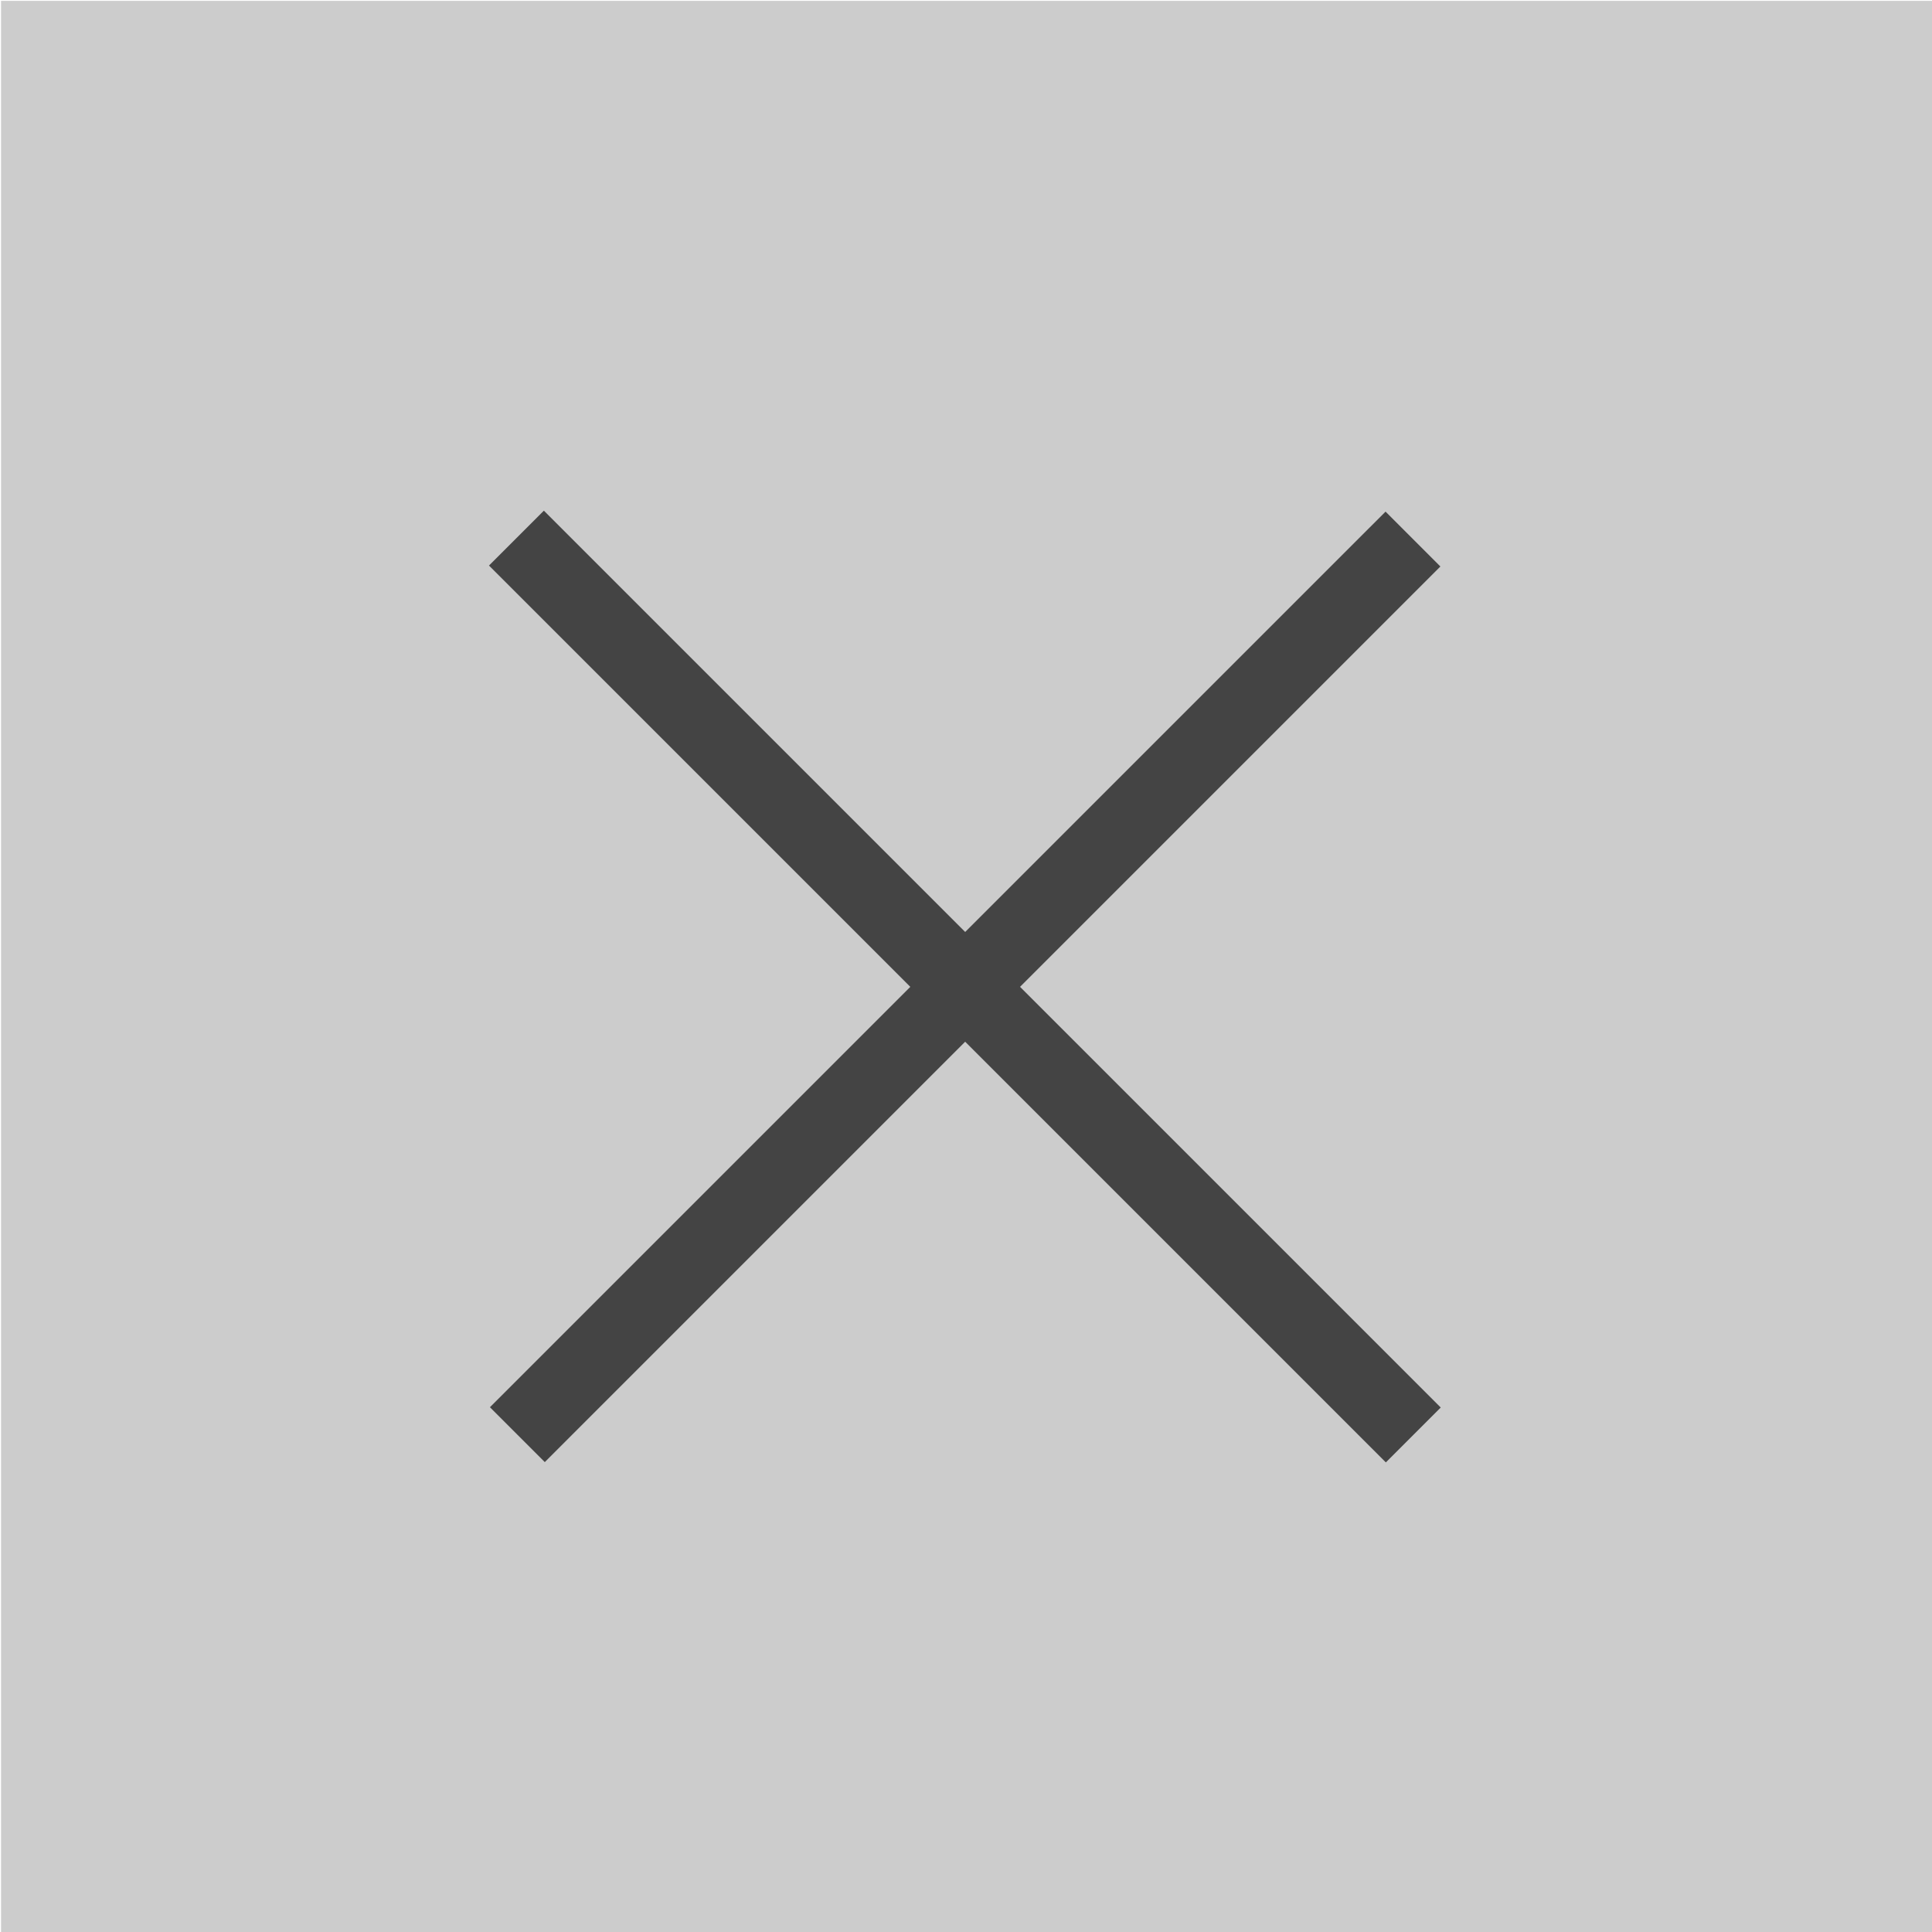
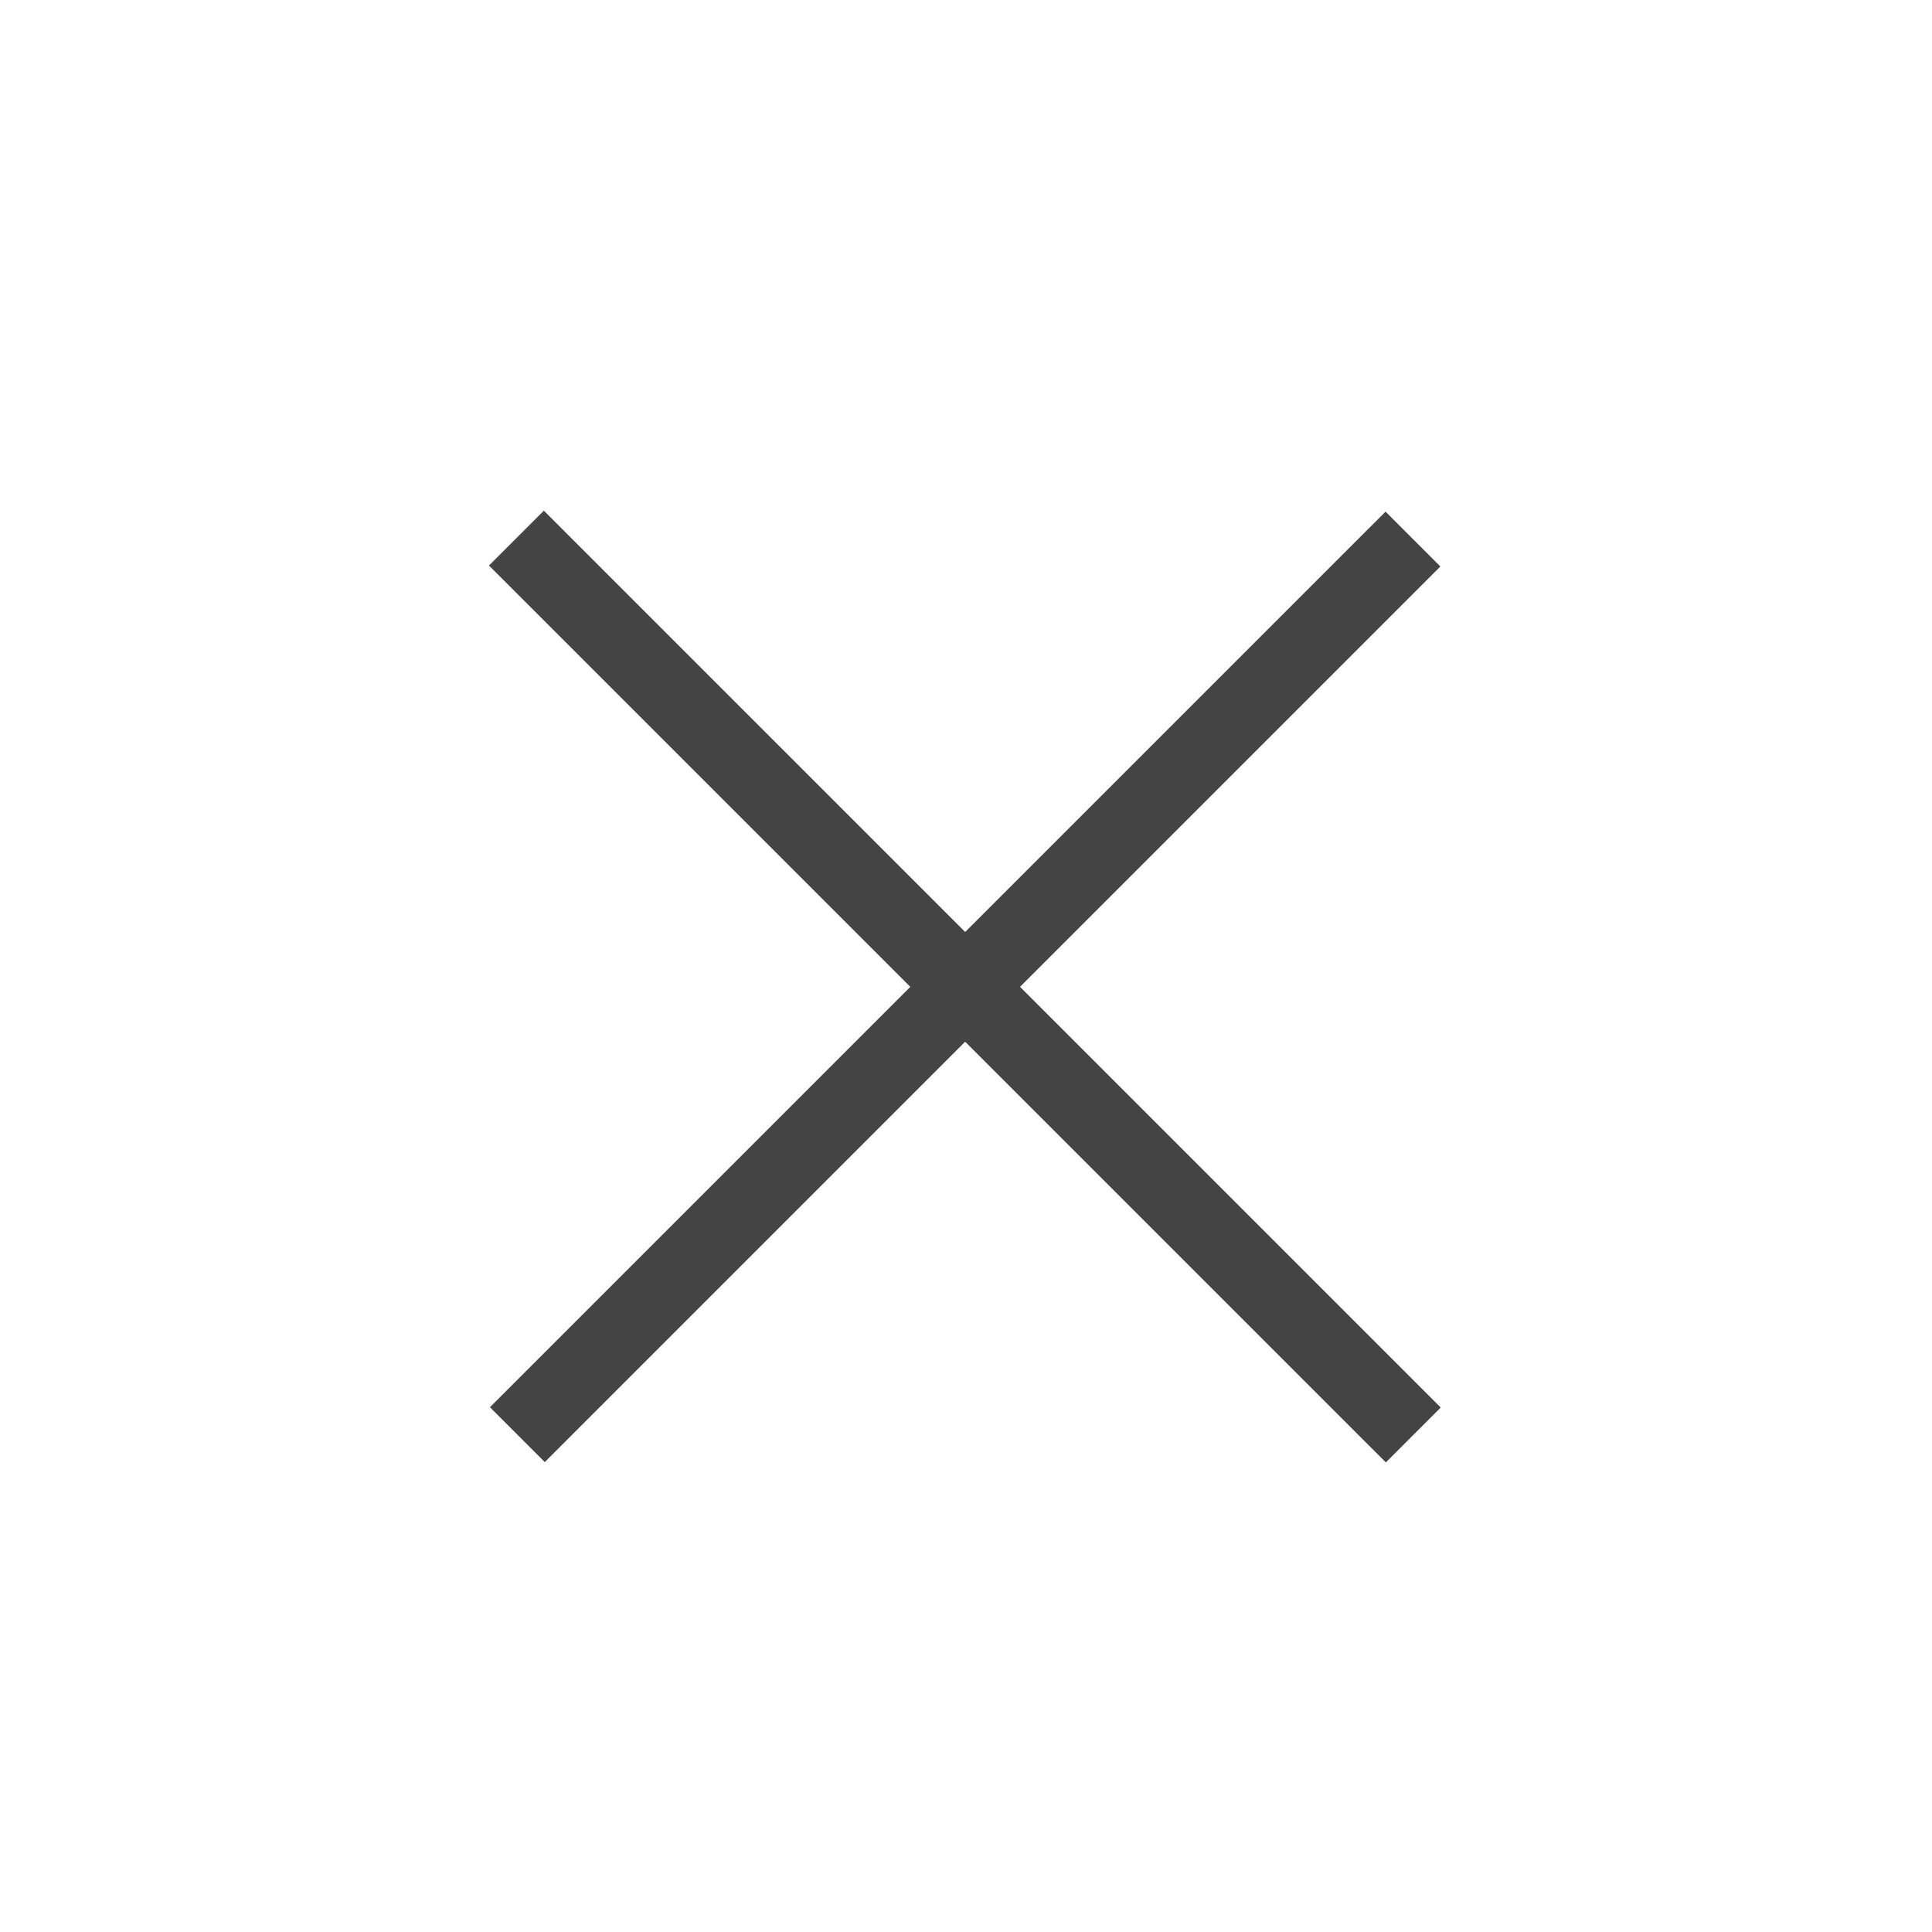
<svg xmlns="http://www.w3.org/2000/svg" width="15px" height="15px" viewBox="0 0 100 100" preserveAspectRatio="xMidYMid" class="lds-rolling" version="1.1" id="svg4" xml:space="preserve" style="animation-play-state: running; animation-delay: 0s; background: none;">
  <defs id="defs8" />
  <g id="g9611">
-     <path style="fill-opacity:0.2;fill-rule:evenodd;stroke:#000000;stroke-width:0;stroke-linecap:square;stroke-miterlimit:0;paint-order:markers stroke fill;stroke-opacity:1;fill:#000000" d="M 0.054,0.045 H 100.09 V 100.031 H 0.054 Z" id="rect3195" />
    <g id="g6348" transform="translate(0.05587528,0.02851358)">
      <path style="color:#000000;fill:#444444;fill-opacity:1;fill-rule:evenodd;stroke-width:11.861;stroke-linecap:square;stroke-miterlimit:0;stroke-dasharray:none;paint-order:fill markers stroke" d="m 28.095,26.403 -2.841,2.841 1.421,1.421 43.579,43.579 1.421,1.421 2.841,-2.841 -1.421,-1.421 -43.58,-43.579 z" id="path1143-3" />
      <path style="color:#000000;fill:#444444;fill-opacity:1;fill-rule:evenodd;stroke-width:1.956;stroke-linecap:square;stroke-linejoin:round;stroke-dasharray:none" d="M 71.659,29.293 28.143,72.81" id="path304-6" />
      <path style="color:#000000;fill:#444444;fill-opacity:1;fill-rule:evenodd;stroke-width:374.62;stroke-linecap:square;stroke-linejoin:round;stroke-dasharray:none" d="m 71.66,26.453 -1.421,1.421 -43.517,43.517 -1.419,1.419 2.84,2.84 1.419,-1.421 43.517,-43.517 1.419,-1.419 z" id="path306-7" />
    </g>
  </g>
</svg>
